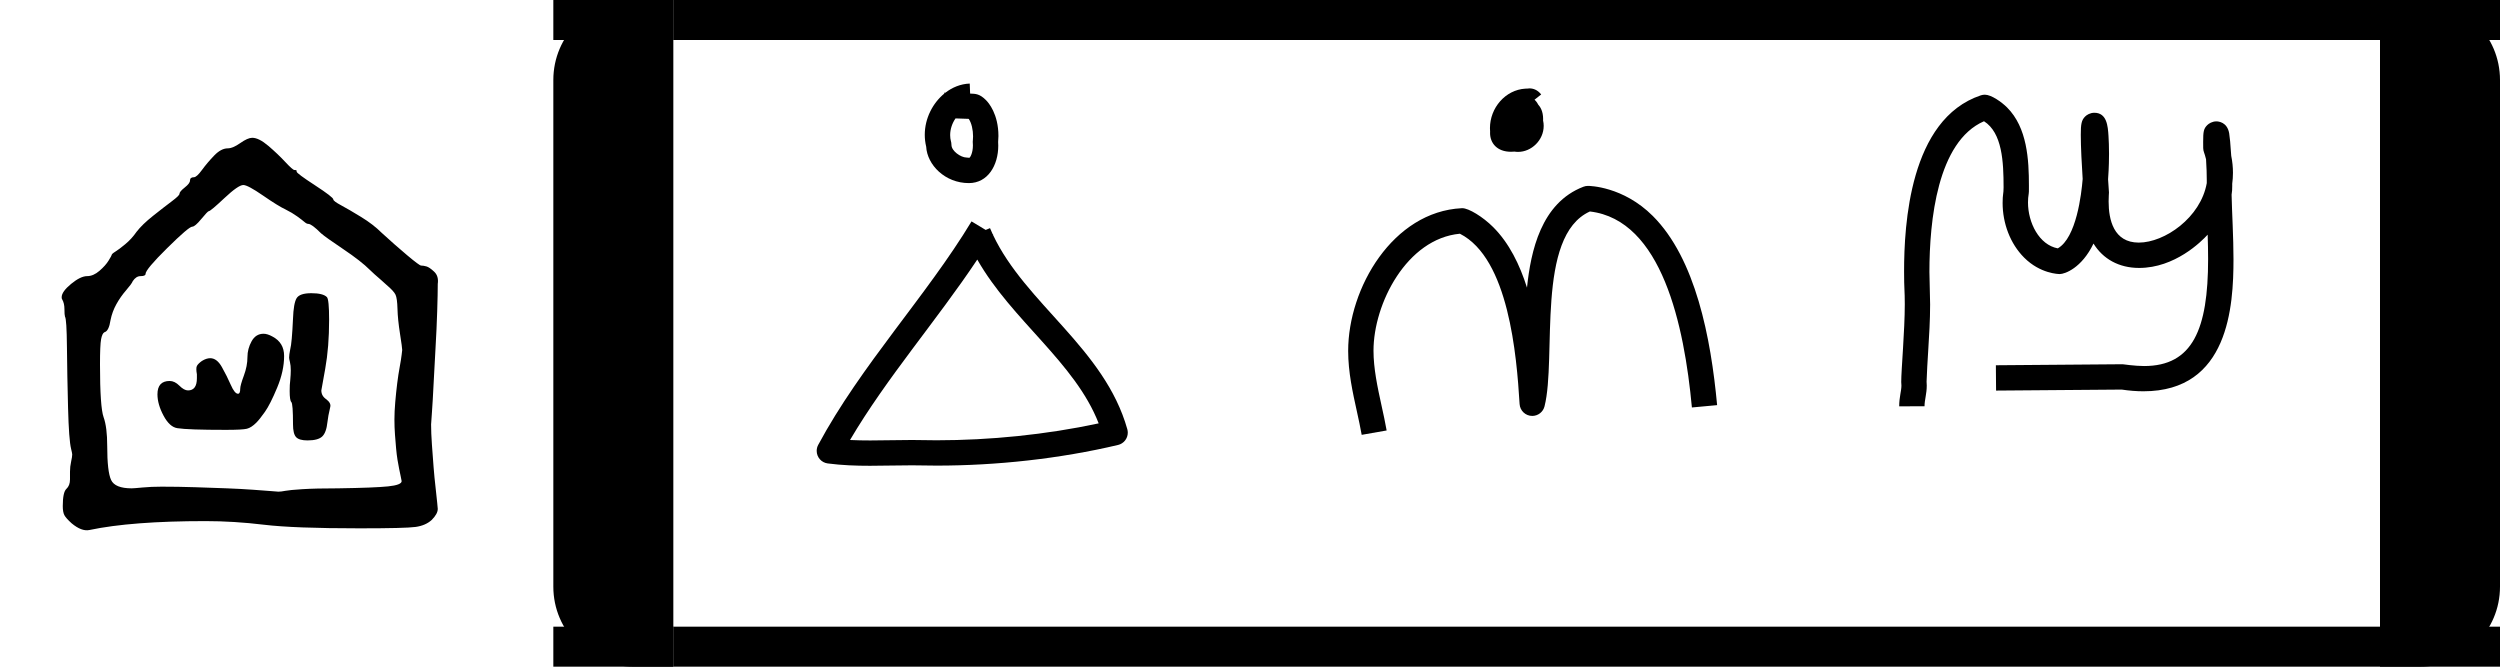
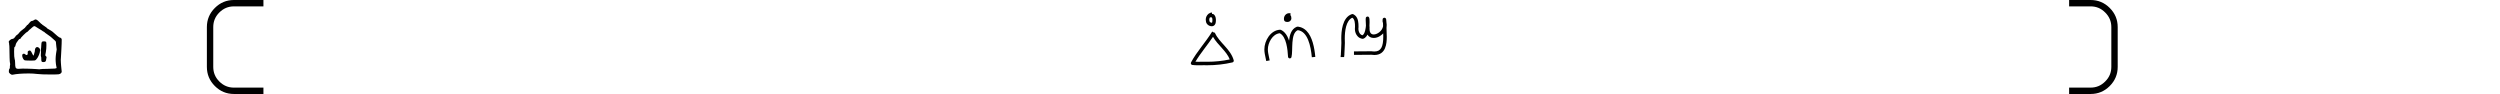
- <svg xmlns="http://www.w3.org/2000/svg" version="1.1" width="3750" height="1000" viewBox="0 0 3750 1000">
+ <svg xmlns="http://www.w3.org/2000/svg" version="1.1" width="26600" height="1000" viewBox="0 0 26600 1000">
  <path d="M126 137Q126 137 126 151Q126 160 128.0 169.0Q130 178 130 182Q130 184 128 192Q124 208 122.5 266.0Q121 324 120.5 375.0Q120 426 117 430Q116 433 116.0 443.5Q116 454 112 461Q111 462 111 465Q111 475 128.0 489.0Q145 503 157 503Q168 503 179.0 512.5Q190 522 195.5 531.0Q201 540 201 541Q201 543 207.5 547.0Q214 551 225.5 560.5Q237 570 246 583Q256 596 275.5 611.5Q295 627 309.0 637.5Q323 648 323 651Q323 655 332.5 662.5Q342 670 342 675Q342 681 349 681Q354 681 363.5 694.0Q373 707 385.5 720.0Q398 733 410 733Q419 733 432.5 742.5Q446 752 454 752Q466 752 483.0 737.5Q500 723 513.5 708.5Q527 694 530 694Q533 694 533.5 693.5Q534 693 534 691Q534 688 567.0 666.5Q600 645 600 641Q600 638 614.0 630.5Q628 623 650.0 609.5Q672 596 687 581Q711 559 733.0 540.5Q755 522 758 522Q762 522 767.5 520.5Q773 519 781.5 511.0Q790 503 788 489Q788 472 787.0 440.0Q786 408 784.0 374.0Q782 340 780.5 309.0Q779 278 777.5 257.5Q776 237 776 236Q776 221 777.5 199.5Q779 178 780.5 159.0Q782 140 784.0 123.0Q786 106 787.0 95.0Q788 84 788 84Q788 75 777 64Q766 54 748.0 51.5Q730 49 647 49Q529 49 475.0 55.5Q421 62 370 62Q237 62 161 46Q147 43 129 58Q119 67 116.0 72.5Q113 78 113 89Q113 114 119.5 120.0Q126 126 126 137ZM291 124Q320 124 351.5 123.0Q383 122 408.5 121.0Q434 120 455.0 118.5Q476 117 488.5 116.0Q501 115 501 115Q506 115 513.5 116.5Q521 118 544.5 119.5Q568 121 609 121Q674 122 698.5 124.5Q723 127 723 134Q723 134 722.5 136.5Q722 139 721.0 144.0Q720 149 718.5 156.0Q717 163 715.5 172.5Q714 182 713.0 193.0Q712 204 711.0 217.5Q710 231 710 245Q710 259 711.5 276.5Q713 294 715.0 310.0Q717 326 719.5 339.5Q722 353 723.0 361.5Q724 370 724 370Q724 374 720.0 399.5Q716 425 715.5 444.0Q715 463 712.0 469.5Q709 476 696 487Q693 490 686.0 496.0Q679 502 674.0 506.5Q669 511 666 514Q650 530 618.0 551.5Q586 573 578 580Q561 597 555 597Q552 597 548.0 600.5Q544 604 535.0 610.5Q526 617 514 623Q501 629 473.5 648.0Q446 667 438 667Q429 667 404.0 643.5Q379 620 376 620Q374 620 362.5 606.0Q351 592 346 592Q340 592 301.0 553.5Q262 515 262 507Q262 503 253 503Q245 503 239 494Q237 489 227.0 477.5Q217 466 209.5 452.5Q202 439 199 424Q196 404 188 402Q184 400 182.0 389.5Q180 379 180 344Q180 267 186.5 249.0Q193 231 193 197Q193 151 200.0 136.0Q207 121 237 121Q241 121 256.5 122.5Q272 124 291 124Z" transform="translate(0.00,833.33) scale(0.8333,-0.8333)" fill="#000000" />
  <path d="m 432.427,-300.259 c 0,-4 2.167,-11.833 6.5,-23.5 4.333,-11.667 6.5,-22.833 6.5,-33.5 0,-10 2.5,-19.5 7.5,-28.5 5,-9 12.167,-13.5 21.5,-13.5 4.667,0 10,1.667 16,5 14,7.333 21,19 21,35 0,18 -4.167,37 -12.5,57 -8.333,20 -15.667,34.5 -22,43.5 -6.333,9 -11.5,15.5 -15.5,19.5 -6,6 -11.667,9.667 -17,11 -5.333,1.333 -18,2 -38,2 -45.333,0 -74.333,-1 -87,-3 -9.333,-1.333 -17.667,-8.833 -25,-22.5 -7.333,-13.667 -11,-26.5 -11,-38.5 0,-16 7.333,-24 22,-24 6,0 11.833,2.833 17.5,8.5 5.667,5.667 10.833,8.5 15.5,8.5 10.667,0 16,-7.333 16,-22 v -7 c -1.333,-7.333 -1.333,-12.333 0,-15 1.333,-2.667 4.333,-5.667 9,-9 5.333,-3.333 10.333,-5 15,-5 8,0 15,5.333 21,16 6,10.667 11.333,21.333 16,32 4.667,10.667 9,16 13,16 2.667,0 4,-3 4,-9 z m 95,-126 c 0.667,-18.667 2.833,-31 6.5,-37 3.667,-6 12.5,-9 26.5,-9 14,0 23.333,2.333 28,7 2.667,2.667 4,16.333 4,41 0,32.667 -2.333,62 -7,88 l -7,39 c 0,6.667 3,12 9,16 6,4.667 8.333,9.333 7,14 -2.667,11.333 -4.333,20.333 -5,27 -1.333,12.667 -4.5,21.333 -9.5,26 -5,4.667 -13.833,7 -26.5,7 -10,0 -16.833,-2 -20.5,-6 -3.667,-4 -5.5,-11.667 -5.5,-23 0,-24.667 -1,-38 -3,-40 -2,-2 -3,-8.667 -3,-20 0,-8 0.333,-14.333 1,-19 0.667,-7.333 1,-13.333 1,-18 0,-6 -0.5,-11 -1.5,-15 -1,-4 -1.5,-6.667 -1.5,-8 0,-3.333 0.667,-8.333 2,-15 2,-7.333 3.667,-25.667 5,-55 z" transform="translate(0.00,833.33) scale(0.8333,0.8333)" fill="#000000" />
-   <path d="M 1010.0 0 H 950.0 A 120 120 0 0 0 830.0 120 V 880 A 120 120 0 0 0 950.0 1000 H 1010.0 Z" fill="#000000" />
-   <path d="M 3570.0 0 H 3630.0 A 120 120 0 0 1 3750.0 120 V 880 A 120 120 0 0 1 3630.0 1000 H 3570.0 Z" fill="#000000" />
-   <rect x="830.00" y="0.00" width="180.00" height="60.00" fill="#000000" />
-   <rect x="830.00" y="940.00" width="180.00" height="60.00" fill="#000000" />
-   <rect x="1010.00" y="0.00" width="2560.00" height="60.00" fill="#000000" />
-   <rect x="1010.00" y="940.00" width="2560.00" height="60.00" fill="#000000" />
-   <rect x="3570.00" y="0.00" width="180.00" height="60.00" fill="#000000" />
-   <rect x="3570.00" y="940.00" width="180.00" height="60.00" fill="#000000" />
-   <path d="M 562.37,129.59 C 562.37,168.42 541.80,203.48 504.34,203.48 C 457.22,203.48 422.03,167.43 420.10,131.54 C 418.20,123.70 417.31,115.86 417.31,108.15 C 417.31,75.57 433.17,45.44 455.80,26.84 C 455.84,25.68 455.87,25.02 455.87,25.02 L 458.00,25.09 C 471.42,14.70 487.79,7.71 506.07,7.02 L 506.81,26.78 C 518.12,27.17 525.86,27.43 538.13,39.71 C 543.11,44.69 562.69,67.03 562.69,110.58 C 562.69,114.54 562.50,118.47 562.11,122.33 C 562.28,124.71 562.37,127.13 562.37,129.59  Z M 512.00,122.00 C 512.00,118.86 512.63,117.38 512.63,111.28 C 512.63,98.56 509.72,84.93 504.08,76.70 L 478.03,75.80 C 471.40,85.23 467.42,97.04 467.42,108.69 C 467.42,118.90 470.00,121.32 469.99,128.10 C 469.99,140.27 488.52,152.83 499.42,153.01 C 502.46,153.06 504.00,153.60 505.06,153.60 C 506.61,153.60 512.33,144.59 512.33,128.93 C 512.33,127.53 512.00,122.07 512.00,122.00  Z M 392.18,710.51 C 394.59,710.51 440.05,711.08 440.54,711.08 C 545.86,711.08 656.56,700.02 760.54,677.69 C 713.81,557.34 588.95,474.11 520.96,354.41 C 441.54,473.78 341.82,588.03 269.78,710.52 C 282.93,711.18 296.19,711.41 309.68,711.41 C 336.82,711.41 363.77,710.51 392.18,710.51  Z M 392.24,760.51 C 363.89,760.51 336.11,761.42 309.05,761.42 C 281.74,761.42 254.16,760.50 225.73,756.78 C 213.35,755.16 204.00,744.61 204.00,732.00 C 204.00,727.93 204.99,723.86 206.97,720.18 C 291.31,563.03 421.08,425.84 509.59,279.08 L 537.54,295.93 L 546.08,292.38 C 547.74,296.37 549.48,300.32 551.30,304.23 L 552.42,304.90 C 552.27,305.15 552.12,305.40 551.97,305.65 C 616.04,441.50 772.25,529.99 817.06,689.20 C 817.68,691.42 818.00,693.71 818.00,696.00 C 818.00,707.71 809.92,717.69 798.78,720.32 C 683.01,747.68 558.80,761.07 440.63,761.07 C 440.15,761.07 393.01,760.51 392.24,760.51 Z" transform="translate(1070.00,120.00) scale(0.76,0.76)" fill="#000000" />
-   <path d="M 427.55,94.97 C 427.55,55.04 457.98,19.33 497.55,17.05 C 498.19,17.05 498.84,17.02 499.48,17.02 C 499.76,17.02 500.03,17.02 500.31,17.04 C 501.70,16.77 503.43,16.55 505.42,16.55 C 512.92,16.55 521.38,19.31 528.65,28.55 L 515.53,38.88 C 517.84,40.97 520.50,44.04 522.59,48.32 C 527.23,53.30 532.48,62.20 532.48,76.94 C 532.48,77.90 532.45,78.86 532.39,79.82 C 533.22,83.45 533.60,87.05 533.60,90.56 C 533.60,118.82 509.41,141.89 483.02,141.89 C 480.67,141.89 478.27,141.71 475.85,141.32 C 473.67,141.53 471.43,141.66 469.11,141.66 C 441.30,141.66 427.76,124.29 427.76,104.67 C 427.76,103.76 427.79,102.85 427.85,101.95 C 427.65,99.61 427.55,97.29 427.55,94.97  Z M 368.22,303.39 C 263.48,313.18 197.70,441.18 197.70,534.24 C 197.70,569.26 205.50,605.88 213.69,643.20 C 217.21,659.26 220.77,675.42 223.63,691.71 L 174.38,700.35 C 171.79,685.54 168.39,670.03 164.87,653.97 C 156.74,616.93 147.70,576.76 147.70,534.62 C 147.70,409.97 236.45,259.73 371.76,253.04 C 372.17,253.02 372.59,253.00 373.00,253.00 C 385.45,253.00 413.33,269.77 433.92,290.37 C 465.61,322.06 486.27,364.46 500.64,409.82 C 508.12,337.95 528.43,242.64 612.05,210.66 C 614.92,209.55 617.96,209.00 621.00,209.00 C 623.39,209.00 690.14,209.54 749.07,268.47 C 833.42,352.82 863.52,508.41 875.89,641.67 L 875.89,641.71 L 826.11,646.33 C 811.09,484.53 766.94,276.22 624.80,259.49 C 517.35,308.06 559.56,548.17 535.23,644.17 C 532.45,655.11 522.57,663.00 511.00,663.00 C 497.76,663.00 486.86,652.71 486.05,639.53 C 480.19,543.46 464.60,352.32 368.22,303.39 Z" transform="translate(1910.00,120.00) scale(0.76,0.76)" fill="#000000" />
-   <path d="M 184.38,603.07 C 184.38,619.66 179.99,631.36 179.99,643.91 L 130.01,644.09 C 130.00,643.96 130.00,643.83 130.00,643.71 C 130.00,626.09 134.39,613.74 134.39,602.97 C 134.39,599.52 134.00,598.63 134.00,596.00 C 134.00,572.39 141.02,494.57 141.02,442.55 C 141.02,413.96 139.64,414.42 139.64,377.95 C 139.64,286.32 150.35,77.39 291.04,30.30 C 293.62,29.44 296.31,29.00 299.00,29.00 C 311.77,29.00 332.18,43.47 342.91,54.20 C 382.83,94.12 386.03,157.56 386.03,208.75 C 386.03,220.90 386.03,221.95 385.64,224.21 C 384.66,229.95 384.20,235.81 384.20,241.67 C 384.20,281.58 406.11,325.38 443.03,332.30 C 479.72,311.28 489.71,225.28 492.11,195.29 C 490.31,167.55 488.39,132.39 488.39,108.14 C 488.39,87.09 489.71,79.35 497.01,72.05 C 500.14,68.92 506.81,64.66 515.07,64.66 C 540.07,64.66 541.82,91.26 543.05,109.98 C 543.69,119.81 544.13,131.97 544.13,145.70 C 544.13,152.27 544.07,171.76 542.25,195.89 C 542.27,196.15 544.00,221.22 544.00,222.00 C 544.00,224.14 543.34,230.15 543.34,239.79 C 543.34,275.62 553.16,320.92 602.86,320.92 C 653.85,320.92 724.98,271.74 737.04,203.54 C 737.05,201.81 737.06,199.97 737.06,198.04 C 737.06,185.63 736.66,174.01 735.62,156.45 C 732.53,143.32 730.11,141.35 730.01,134.36 C 729.94,129.75 729.91,125.76 729.91,122.31 C 729.91,101.66 730.91,96.13 738.02,89.02 C 741.14,85.90 747.81,81.67 756.02,81.67 C 759.85,81.67 777.38,82.91 781.26,105.15 C 782.36,111.46 783.87,126.13 785.32,149.67 C 787.64,161.00 788.73,172.15 788.73,183.05 C 788.73,190.45 788.23,197.73 787.27,204.87 C 787.28,206.17 787.29,207.43 787.29,208.66 C 787.29,215.10 787.09,220.65 786.04,226.36 C 786.78,262.00 789.77,310.15 789.77,353.76 C 789.77,445.84 780.66,614.38 612.04,614.38 C 598.56,614.38 584.27,613.27 569.18,611.01 L 321.20,612.99 L 320.80,563.01 L 571.00,561.00 C 571.42,561.00 595.53,564.55 613.31,564.55 C 709.24,564.55 739.69,492.00 739.69,353.34 C 739.69,337.31 739.32,321.18 738.80,305.28 C 726.08,319.20 674.06,370.93 603.47,370.93 C 563.61,370.93 532.13,353.09 513.47,322.82 C 490.16,371.46 456.59,383.00 447.00,383.00 C 444.66,383.00 408.52,382.47 376.67,350.62 C 349.08,323.03 334.11,282.95 334.11,242.61 C 334.11,225.02 336.02,225.35 336.02,212.10 C 336.02,161.49 333.44,104.28 297.37,81.39 C 205.31,121.59 189.64,277.46 189.64,378.93 C 189.64,383.95 191.03,442.24 191.03,442.88 C 191.03,474.28 189.09,504.89 187.22,534.95 C 185.96,555.23 184.71,575.27 184.04,595.17 C 184.28,597.90 184.38,600.54 184.38,603.07 Z" transform="translate(2750.00,120.00) scale(0.76,0.76)" fill="#000000" />
+   <path d="M 24.638,12.488 H 20.722 q -1.482,0 -2.54,-1.058 -1.058,-1.058 -1.058,-2.54 V 3.598 q 0,-1.482 1.058,-2.54 Q 19.241,4e-6 20.722,4e-6 h 3.916 V 0.847 H 20.722 q -1.132,0 -1.947,0.815 -0.804,0.804 -0.804,1.937 v 5.292 q 0,1.132 0.804,1.937 0.815,0.815 1.947,0.815 h 3.916 z" transform="translate(830.00,0.00) scale(80.0747,80.0747)" fill="#000000" />
+   <path d="M 75.015,0.847 V 4e-6 h 13.123 v 0.847 z m 0,11.642 v -0.847 h 13.123 v 0.847 z" transform="translate(12438.47,0.00) scale(1410.276,80.0747)" fill="#000000" />
+   <path d="m 87.715,4e-6 h 2.857 q 1.482,0 2.54,1.058 1.058,1.058 1.058,2.54 v 5.292 q 0,1.482 -1.058,2.54 -1.058,1.058 -2.54,1.058 h -2.857 v -0.847 h 2.857 q 1.132,0 1.937,-0.815 0.815,-0.804 0.815,-1.937 V 3.598 q 0,-1.132 -0.815,-1.937 -0.804,-0.815 -1.937,-0.815 h -2.857 z" transform="translate(14991.69,0.00) scale(80.0747,80.0747)" fill="#000000" />
+   <path d="M 562.37,129.59 C 562.37,168.42 541.80,203.48 504.34,203.48 C 457.22,203.48 422.03,167.43 420.10,131.54 C 418.20,123.70 417.31,115.86 417.31,108.15 C 417.31,75.57 433.17,45.44 455.80,26.84 C 455.84,25.68 455.87,25.02 455.87,25.02 L 458.00,25.09 C 471.42,14.70 487.79,7.71 506.07,7.02 L 506.81,26.78 C 518.12,27.17 525.86,27.43 538.13,39.71 C 543.11,44.69 562.69,67.03 562.69,110.58 C 562.69,114.54 562.50,118.47 562.11,122.33 C 562.28,124.71 562.37,127.13 562.37,129.59  Z M 512.00,122.00 C 512.00,118.86 512.63,117.38 512.63,111.28 C 512.63,98.56 509.72,84.93 504.08,76.70 L 478.03,75.80 C 471.40,85.23 467.42,97.04 467.42,108.69 C 467.42,118.90 470.00,121.32 469.99,128.10 C 469.99,140.27 488.52,152.83 499.42,153.01 C 502.46,153.06 504.00,153.60 505.06,153.60 C 506.61,153.60 512.33,144.59 512.33,128.93 C 512.33,127.53 512.00,122.07 512.00,122.00  Z M 392.18,710.51 C 394.59,710.51 440.05,711.08 440.54,711.08 C 545.86,711.08 656.56,700.02 760.54,677.69 C 713.81,557.34 588.95,474.11 520.96,354.41 C 441.54,473.78 341.82,588.03 269.78,710.52 C 282.93,711.18 296.19,711.41 309.68,711.41 C 336.82,711.41 363.77,710.51 392.18,710.51  Z M 392.24,760.51 C 363.89,760.51 336.11,761.42 309.05,761.42 C 281.74,761.42 254.16,760.50 225.73,756.78 C 213.35,755.16 204.00,744.61 204.00,732.00 C 204.00,727.93 204.99,723.86 206.97,720.18 C 291.31,563.03 421.08,425.84 509.59,279.08 L 537.54,295.93 L 546.08,292.38 C 547.74,296.37 549.48,300.32 551.30,304.23 L 552.42,304.90 C 552.27,305.15 552.12,305.40 551.97,305.65 C 616.04,441.50 772.25,529.99 817.06,689.20 C 817.68,691.42 818.00,693.71 818.00,696.00 C 818.00,707.71 809.92,717.69 798.78,720.32 C 683.01,747.68 558.80,761.07 440.63,761.07 C 440.15,761.07 393.01,760.51 392.24,760.51 Z" transform="translate(12518.47,127.80) scale(0.7444,0.7444)" fill="#000000" />
+   <path d="M 427.55,94.97 C 427.55,55.04 457.98,19.33 497.55,17.05 C 498.19,17.05 498.84,17.02 499.48,17.02 C 499.76,17.02 500.03,17.02 500.31,17.04 C 501.70,16.77 503.43,16.55 505.42,16.55 C 512.92,16.55 521.38,19.31 528.65,28.55 L 515.53,38.88 C 517.84,40.97 520.50,44.04 522.59,48.32 C 527.23,53.30 532.48,62.20 532.48,76.94 C 532.48,77.90 532.45,78.86 532.39,79.82 C 533.22,83.45 533.60,87.05 533.60,90.56 C 533.60,118.82 509.41,141.89 483.02,141.89 C 480.67,141.89 478.27,141.71 475.85,141.32 C 473.67,141.53 471.43,141.66 469.11,141.66 C 441.30,141.66 427.76,124.29 427.76,104.67 C 427.76,103.76 427.79,102.85 427.85,101.95 C 427.65,99.61 427.55,97.29 427.55,94.97  Z M 368.22,303.39 C 263.48,313.18 197.70,441.18 197.70,534.24 C 197.70,569.26 205.50,605.88 213.69,643.20 C 217.21,659.26 220.77,675.42 223.63,691.71 L 174.38,700.35 C 171.79,685.54 168.39,670.03 164.87,653.97 C 156.74,616.93 147.70,576.76 147.70,534.62 C 147.70,409.97 236.45,259.73 371.76,253.04 C 372.17,253.02 372.59,253.00 373.00,253.00 C 385.45,253.00 413.33,269.77 433.92,290.37 C 465.61,322.06 486.27,364.46 500.64,409.82 C 508.12,337.95 528.43,242.64 612.05,210.66 C 614.92,209.55 617.96,209.00 621.00,209.00 C 623.39,209.00 690.14,209.54 749.07,268.47 C 833.42,352.82 863.52,508.41 875.89,641.67 L 875.89,641.71 L 826.11,646.33 C 811.09,484.53 766.94,276.22 624.80,259.49 C 517.35,308.06 559.56,548.17 535.23,644.17 C 532.45,655.11 522.57,663.00 511.00,663.00 C 497.76,663.00 486.86,652.71 486.05,639.53 C 480.19,543.46 464.60,352.32 368.22,303.39 Z" transform="translate(13342.88,127.80) scale(0.7444,0.7444)" fill="#000000" />
+   <path d="M 184.38,603.07 C 184.38,619.66 179.99,631.36 179.99,643.91 L 130.01,644.09 C 130.00,643.96 130.00,643.83 130.00,643.71 C 130.00,626.09 134.39,613.74 134.39,602.97 C 134.39,599.52 134.00,598.63 134.00,596.00 C 134.00,572.39 141.02,494.57 141.02,442.55 C 141.02,413.96 139.64,414.42 139.64,377.95 C 139.64,286.32 150.35,77.39 291.04,30.30 C 293.62,29.44 296.31,29.00 299.00,29.00 C 311.77,29.00 332.18,43.47 342.91,54.20 C 382.83,94.12 386.03,157.56 386.03,208.75 C 386.03,220.90 386.03,221.95 385.64,224.21 C 384.66,229.95 384.20,235.81 384.20,241.67 C 384.20,281.58 406.11,325.38 443.03,332.30 C 479.72,311.28 489.71,225.28 492.11,195.29 C 490.31,167.55 488.39,132.39 488.39,108.14 C 488.39,87.09 489.71,79.35 497.01,72.05 C 500.14,68.92 506.81,64.66 515.07,64.66 C 540.07,64.66 541.82,91.26 543.05,109.98 C 543.69,119.81 544.13,131.97 544.13,145.70 C 544.13,152.27 544.07,171.76 542.25,195.89 C 542.27,196.15 544.00,221.22 544.00,222.00 C 544.00,224.14 543.34,230.15 543.34,239.79 C 543.34,275.62 553.16,320.92 602.86,320.92 C 653.85,320.92 724.98,271.74 737.04,203.54 C 737.05,201.81 737.06,199.97 737.06,198.04 C 737.06,185.63 736.66,174.01 735.62,156.45 C 732.53,143.32 730.11,141.35 730.01,134.36 C 729.94,129.75 729.91,125.76 729.91,122.31 C 729.91,101.66 730.91,96.13 738.02,89.02 C 741.14,85.90 747.81,81.67 756.02,81.67 C 759.85,81.67 777.38,82.91 781.26,105.15 C 782.36,111.46 783.87,126.13 785.32,149.67 C 787.64,161.00 788.73,172.15 788.73,183.05 C 788.73,190.45 788.23,197.73 787.27,204.87 C 787.28,206.17 787.29,207.43 787.29,208.66 C 787.29,215.10 787.09,220.65 786.04,226.36 C 786.78,262.00 789.77,310.15 789.77,353.76 C 789.77,445.84 780.66,614.38 612.04,614.38 C 598.56,614.38 584.27,613.27 569.18,611.01 L 321.20,612.99 L 320.80,563.01 L 571.00,561.00 C 571.42,561.00 595.53,564.55 613.31,564.55 C 709.24,564.55 739.69,492.00 739.69,353.34 C 739.69,337.31 739.32,321.18 738.80,305.28 C 726.08,319.20 674.06,370.93 603.47,370.93 C 563.61,370.93 532.13,353.09 513.47,322.82 C 490.16,371.46 456.59,383.00 447.00,383.00 C 444.66,383.00 408.52,382.47 376.67,350.62 C 349.08,323.03 334.11,282.95 334.11,242.61 C 334.11,225.02 336.02,225.35 336.02,212.10 C 336.02,161.49 333.44,104.28 297.37,81.39 C 205.31,121.59 189.64,277.46 189.64,378.93 C 189.64,383.95 191.03,442.24 191.03,442.88 C 191.03,474.28 189.09,504.89 187.22,534.95 C 185.96,555.23 184.71,575.27 184.04,595.17 C 184.28,597.90 184.38,600.54 184.38,603.07 Z" transform="translate(14167.28,127.80) scale(0.7444,0.7444)" fill="#000000" />
</svg>
